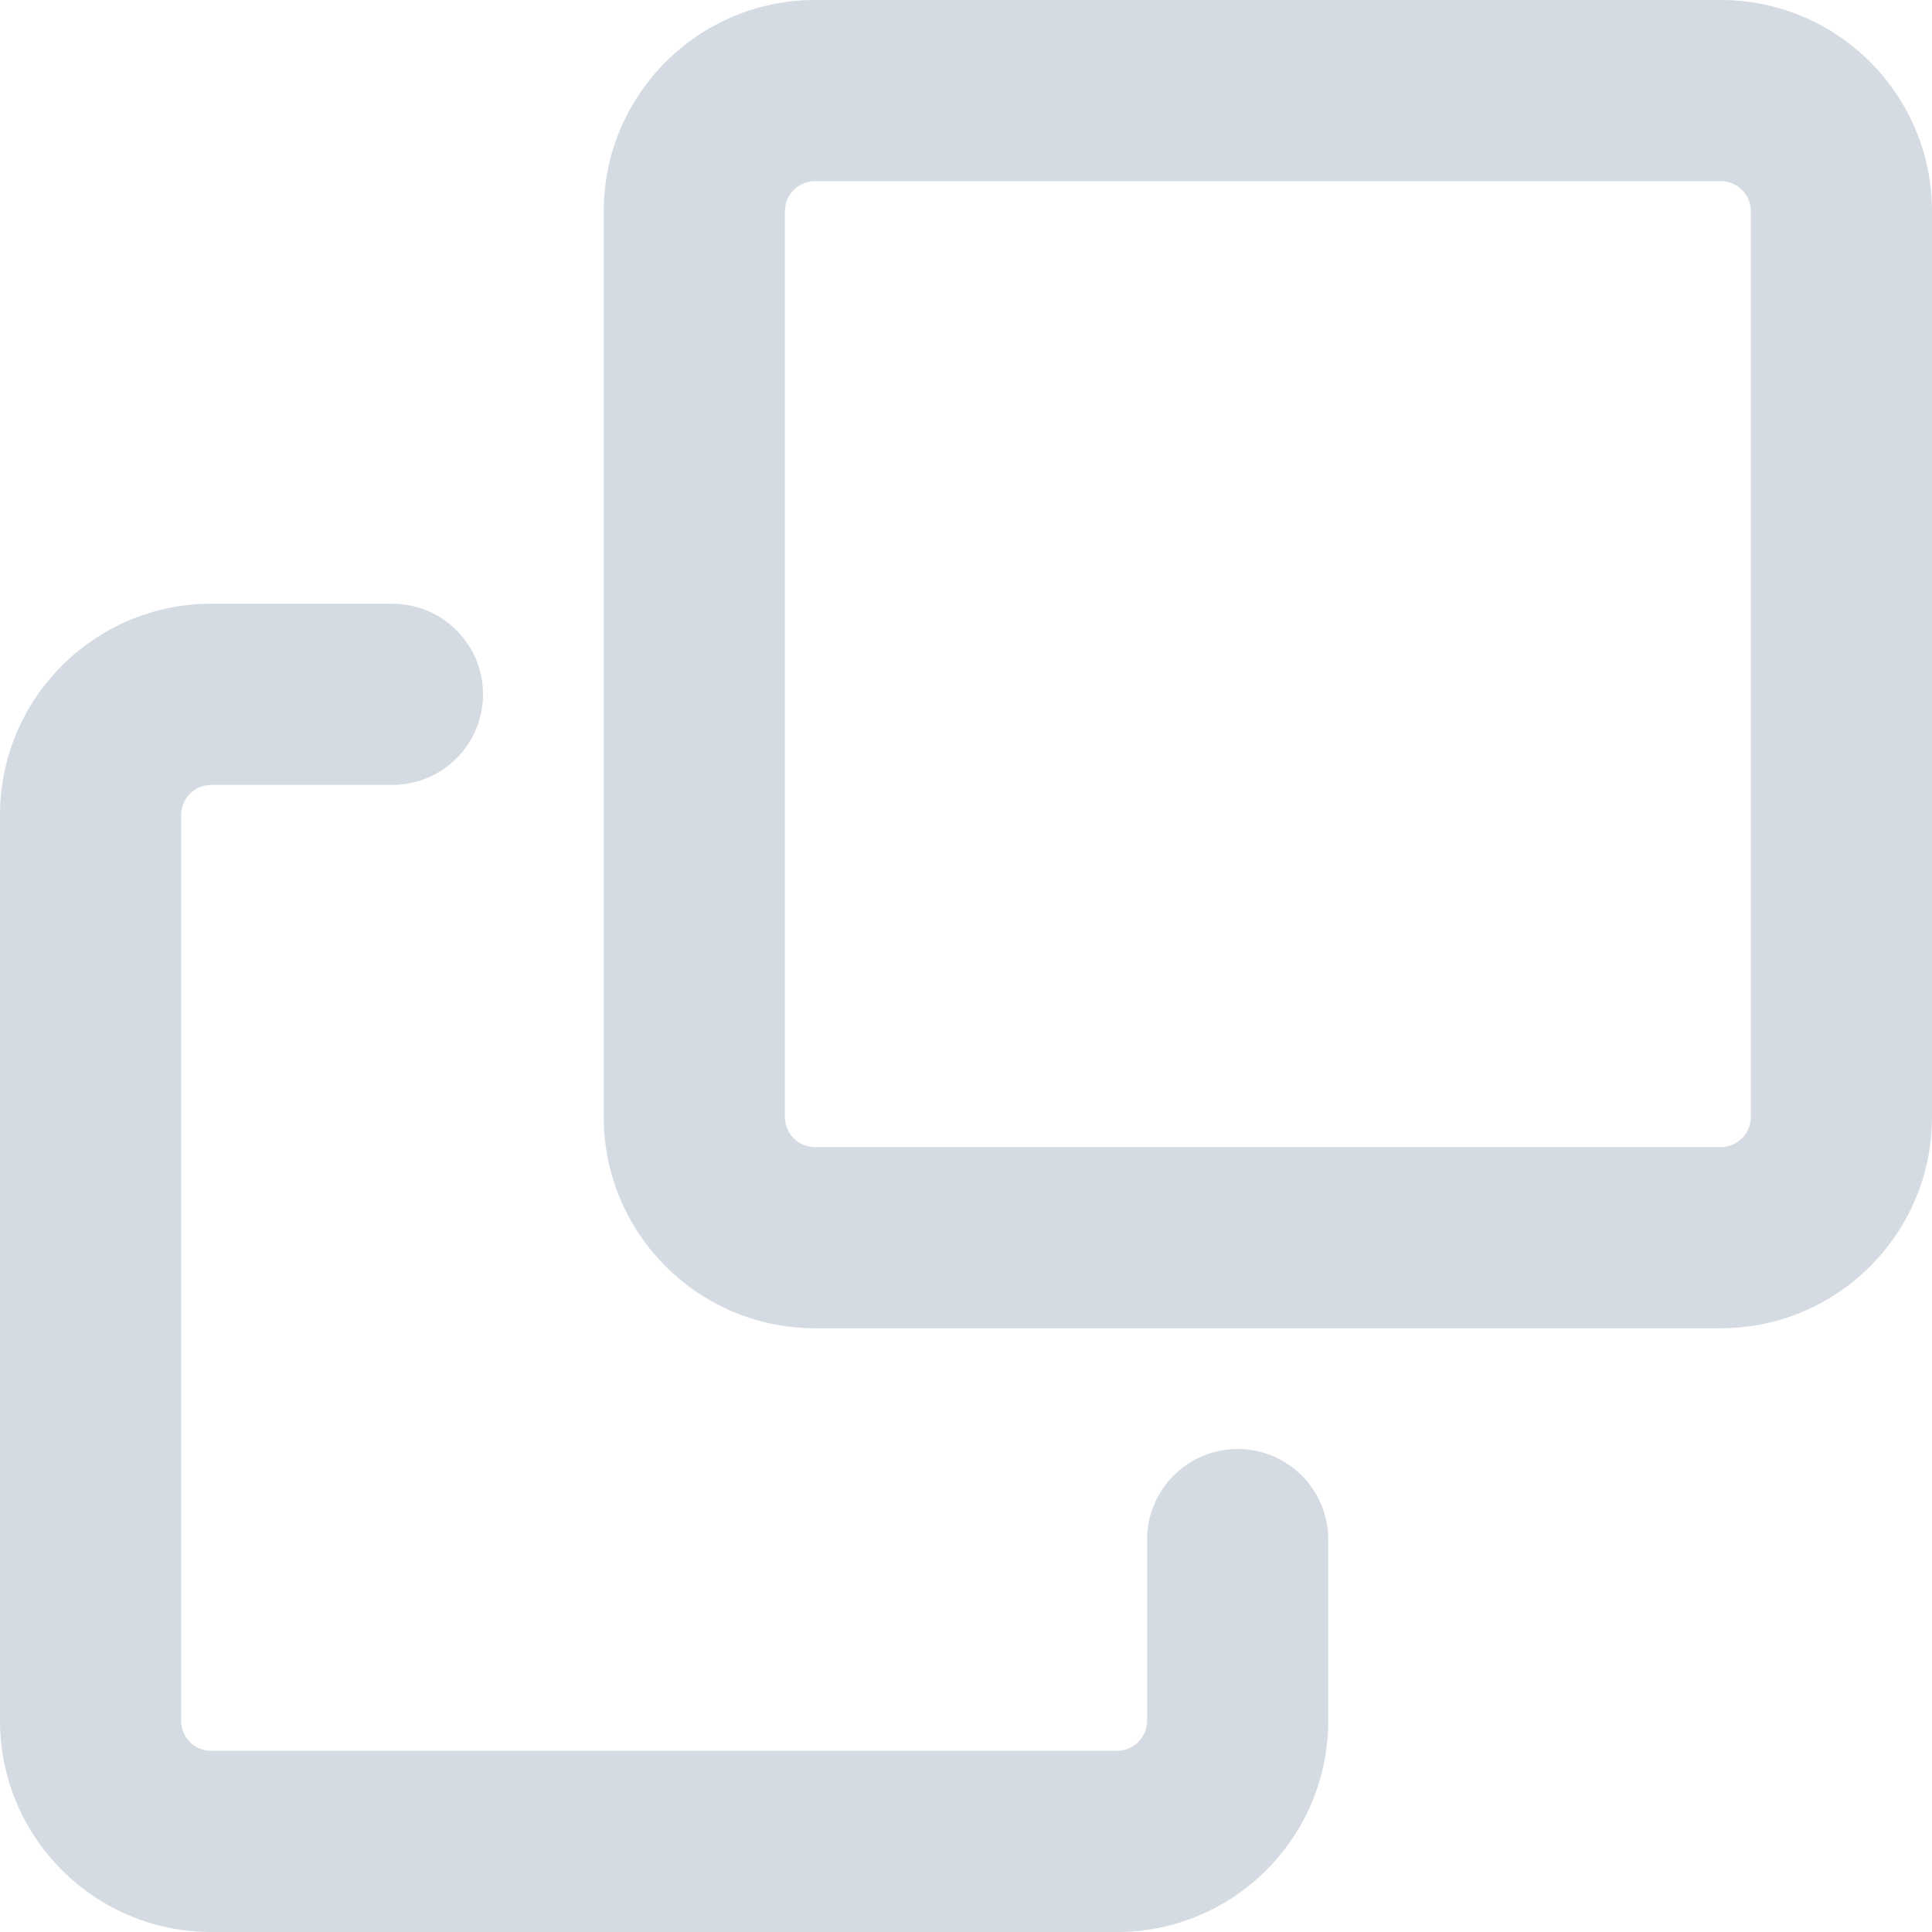
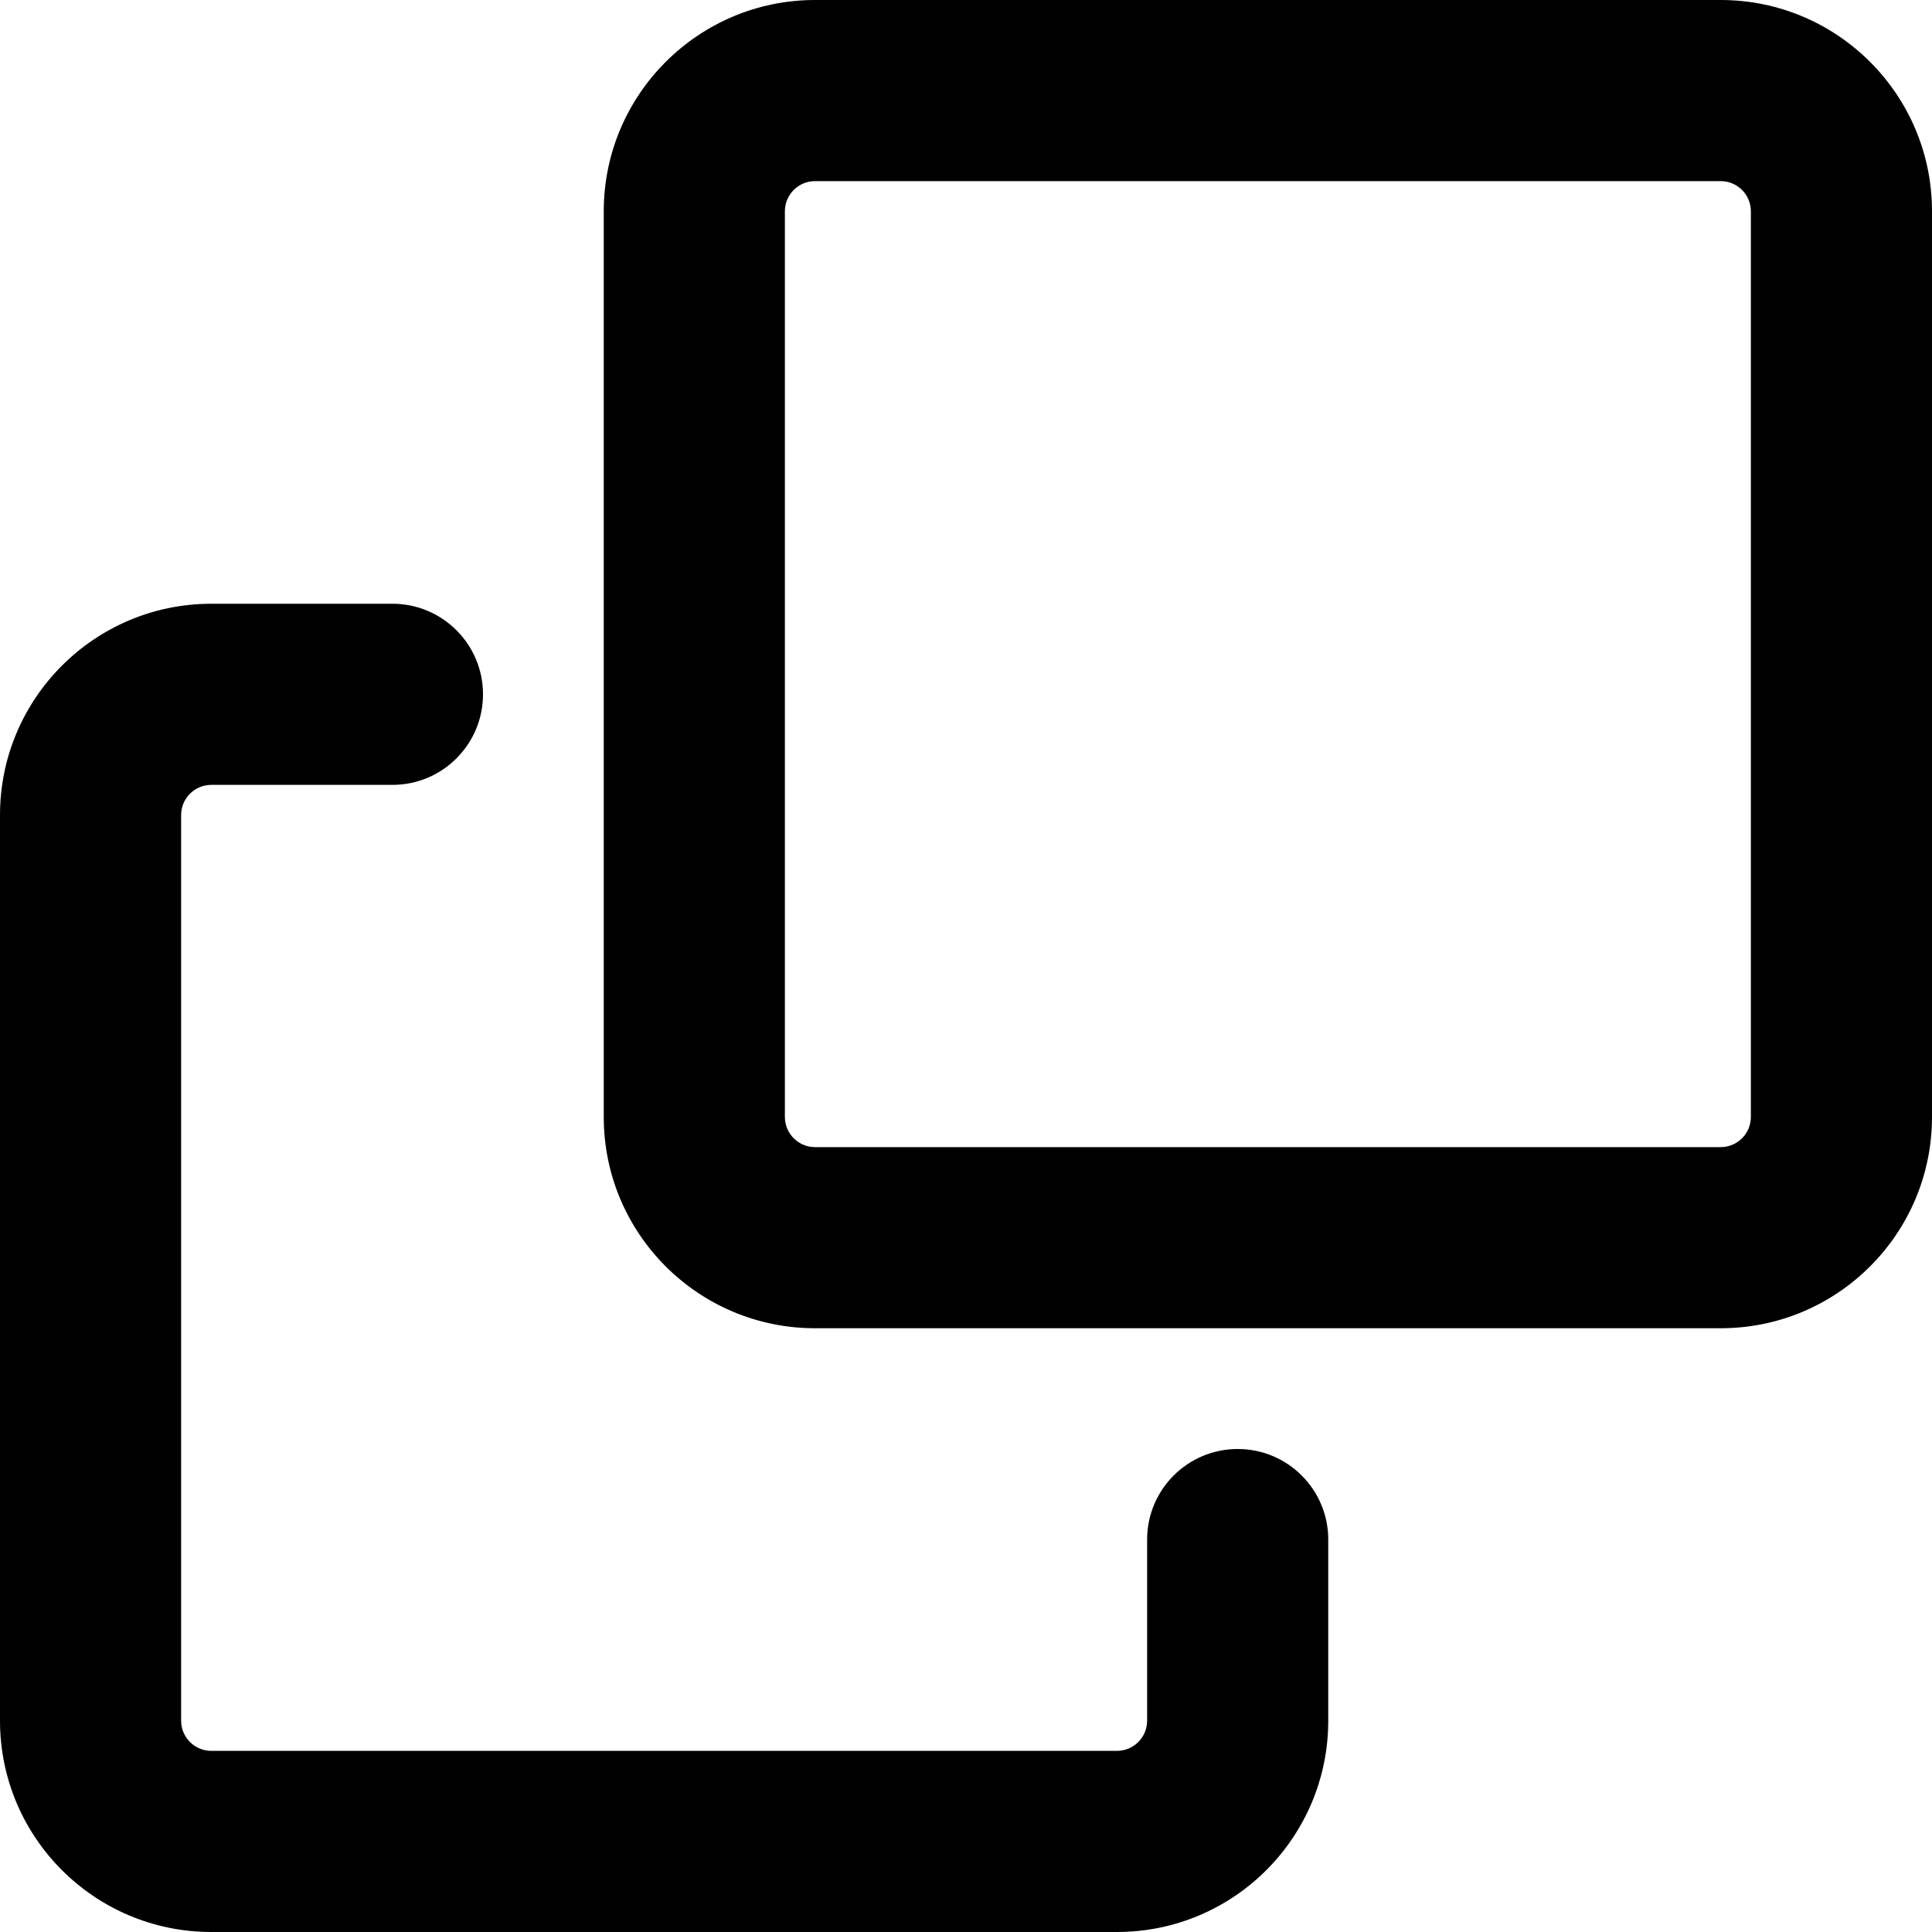
- <svg xmlns="http://www.w3.org/2000/svg" fill="#D4DBE2" viewBox="0 0 16 16" width="16" height="16">
+ <svg xmlns="http://www.w3.org/2000/svg" fill="currentColor" viewBox="0 0 16 16" width="16" height="16">
  <path d="M0 6.75C0 5.784.784 5 1.75 5h1.5a.75.75 0 0 1 0 1.5h-1.5a.25.25 0 0 0-.25.25v7.5c0 .138.112.25.25.25h7.5a.25.25 0 0 0 .25-.25v-1.5a.75.75 0 0 1 1.5 0v1.5A1.75 1.75 0 0 1 9.25 16h-7.5A1.75 1.75 0 0 1 0 14.25Z" />
  <path d="M5 1.75C5 .784 5.784 0 6.75 0h7.5C15.216 0 16 .784 16 1.75v7.5A1.75 1.75 0 0 1 14.25 11h-7.5A1.75 1.75 0 0 1 5 9.25Zm1.75-.25a.25.25 0 0 0-.25.25v7.5c0 .138.112.25.25.25h7.5a.25.25 0 0 0 .25-.25v-7.5a.25.25 0 0 0-.25-.25Z" />
</svg>
